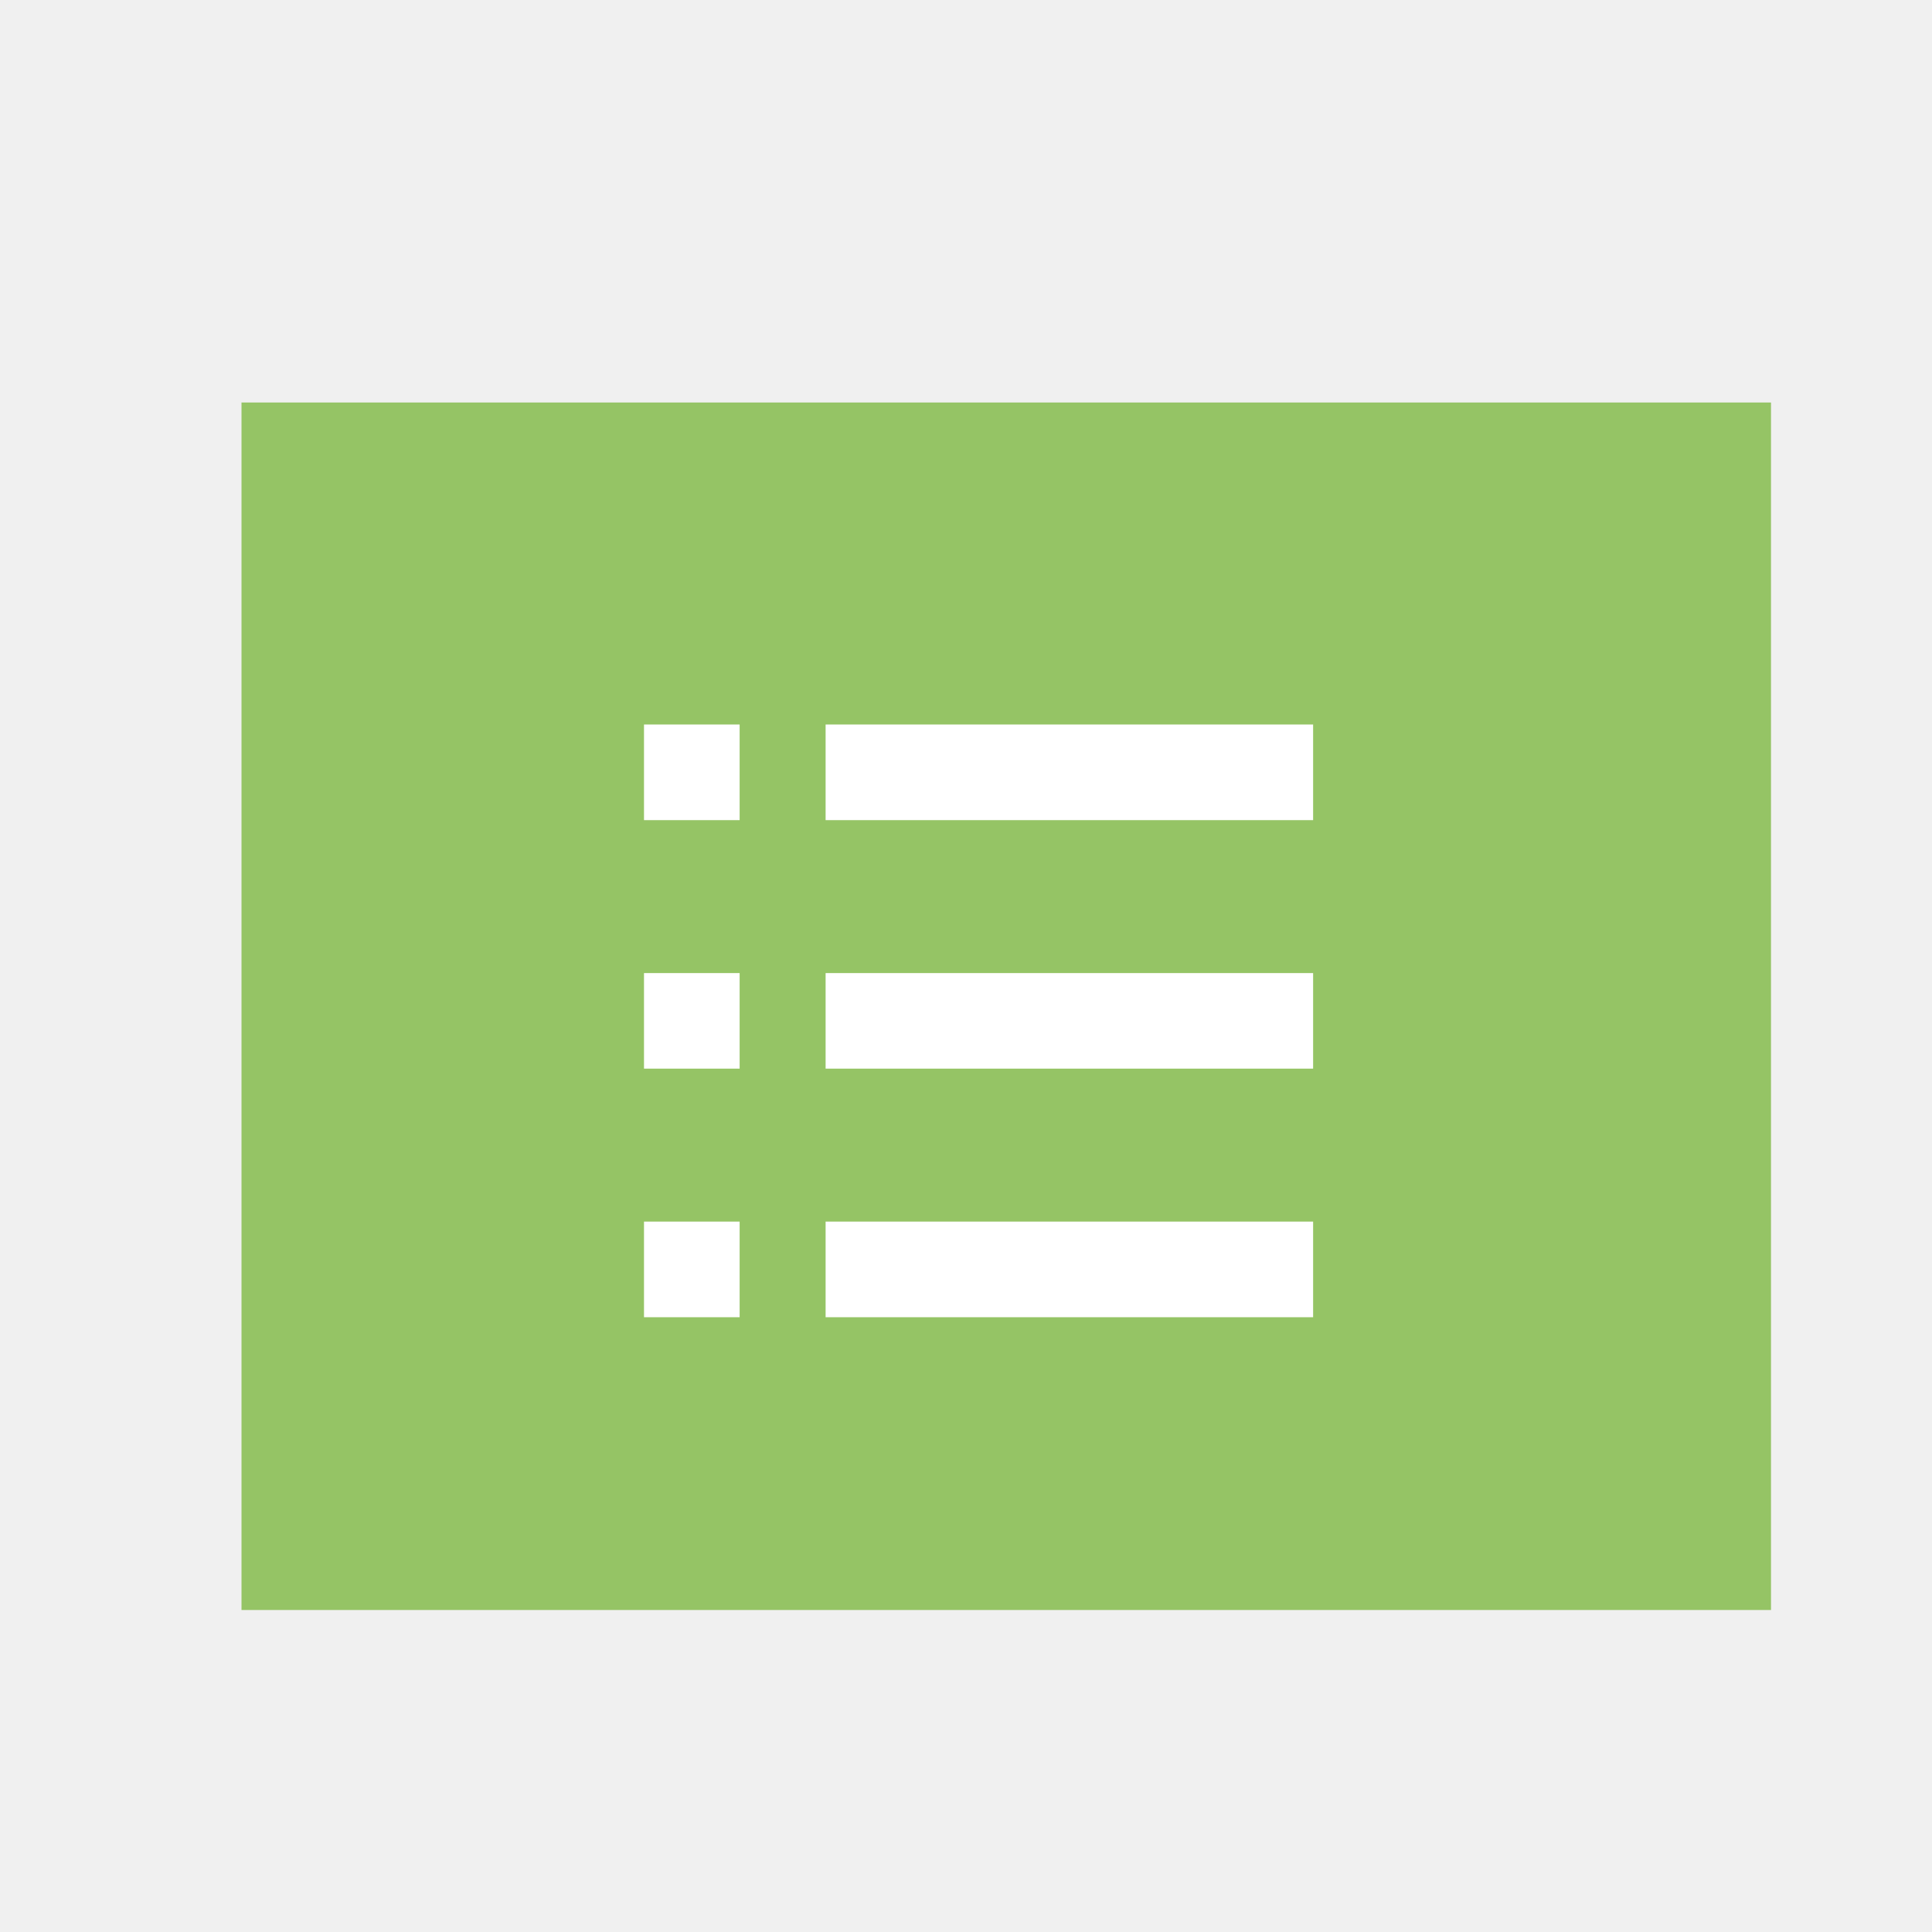
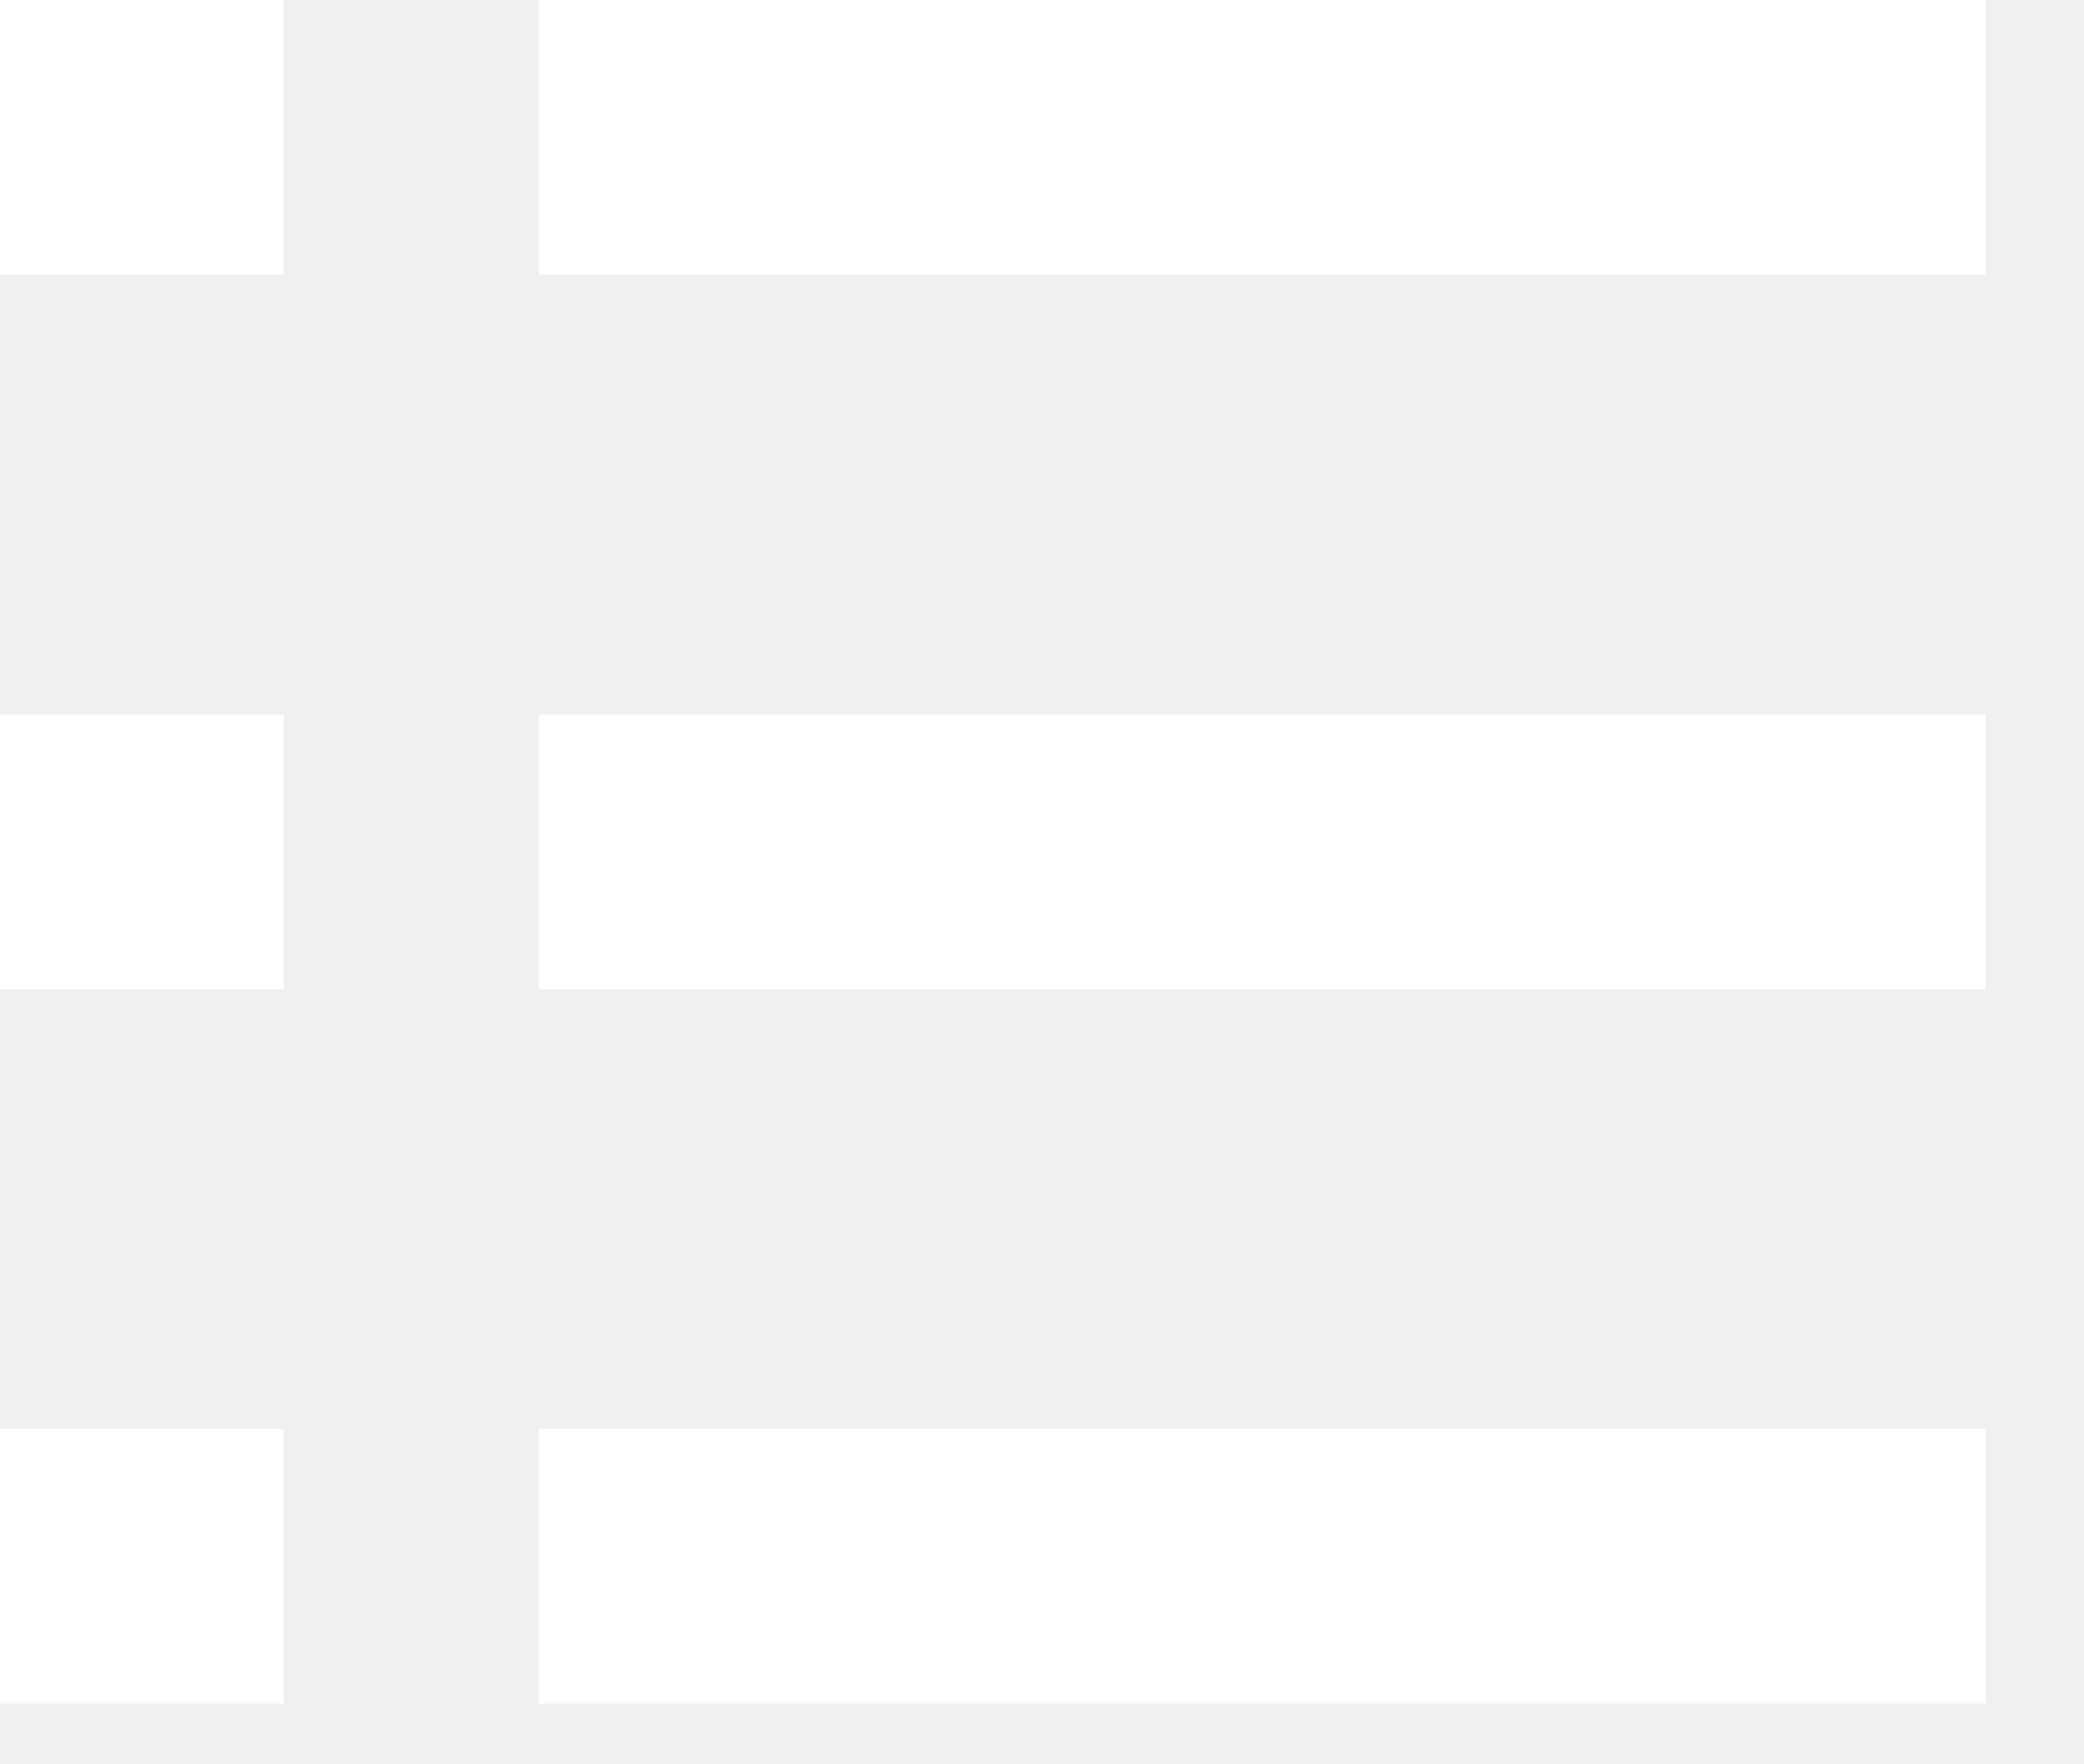
- <svg xmlns="http://www.w3.org/2000/svg" width="24px" height="24px" viewBox="0 0 24 24" version="1.1">
+ <svg xmlns="http://www.w3.org/2000/svg" width="13px" height="11px" viewBox="0 0 13 11" version="1.1">
  <defs />
-   <g id="切图专用" stroke="none" stroke-width="1" fill="none" fill-rule="evenodd" transform="translate(-42, -13)">
-     <g id="btn_addproject" transform="translate(42, 13)">
-       <g transform="translate(3, 5)">
-         <g>
-           <rect id="Path" fill="#95C465" x="0" y="0" width="19" height="15" />
-           <path d="M7.256,4 L13.312,4 L13.312,5.188 L7.256,5.188 L7.256,4 Z M6.188,11.363 L5,11.363 L5,10.175 L6.188,10.175 L6.188,11.363 Z M6.188,8.275 L5,8.275 L5,7.088 L6.188,7.088 L6.188,8.275 Z M6.188,5.188 L5,5.188 L5,4 L6.188,4 L6.188,5.188 Z M13.312,11.363 L7.256,11.363 L7.256,10.175 L13.312,10.175 L13.312,11.363 Z M13.312,8.275 L7.256,8.275 L7.256,7.088 L13.312,7.088 L13.312,8.275 Z" id="Shape" fill="#FFFFFF" fill-rule="nonzero" />
-         </g>
+   <g id="切图专用" stroke="none" stroke-width="1" fill="none" fill-rule="evenodd" transform="translate(-17, -20)">
+     <g id="btn_projectlist" transform="translate(11, 13)" fill="#FFFFFF" fill-rule="nonzero">
+       <g>
+         <path d="M9.362,7 L18.387,7 L18.387,8.714 L9.362,8.714 L9.362,7 Z M7.77,17.627 L6,17.627 L6,15.913 L7.77,15.913 L7.77,17.627 Z M7.77,13.17 L6,13.17 L6,11.456 L7.77,11.456 L7.77,13.17 Z M7.77,8.714 L6,8.714 L6,7 L7.77,7 L7.77,8.714 Z M18.387,17.627 L9.362,17.627 L9.362,15.913 L18.387,15.913 L18.387,17.627 Z M18.387,13.17 L9.362,13.17 L9.362,11.456 L18.387,11.456 L18.387,13.17 Z" />
      </g>
    </g>
  </g>
</svg>
